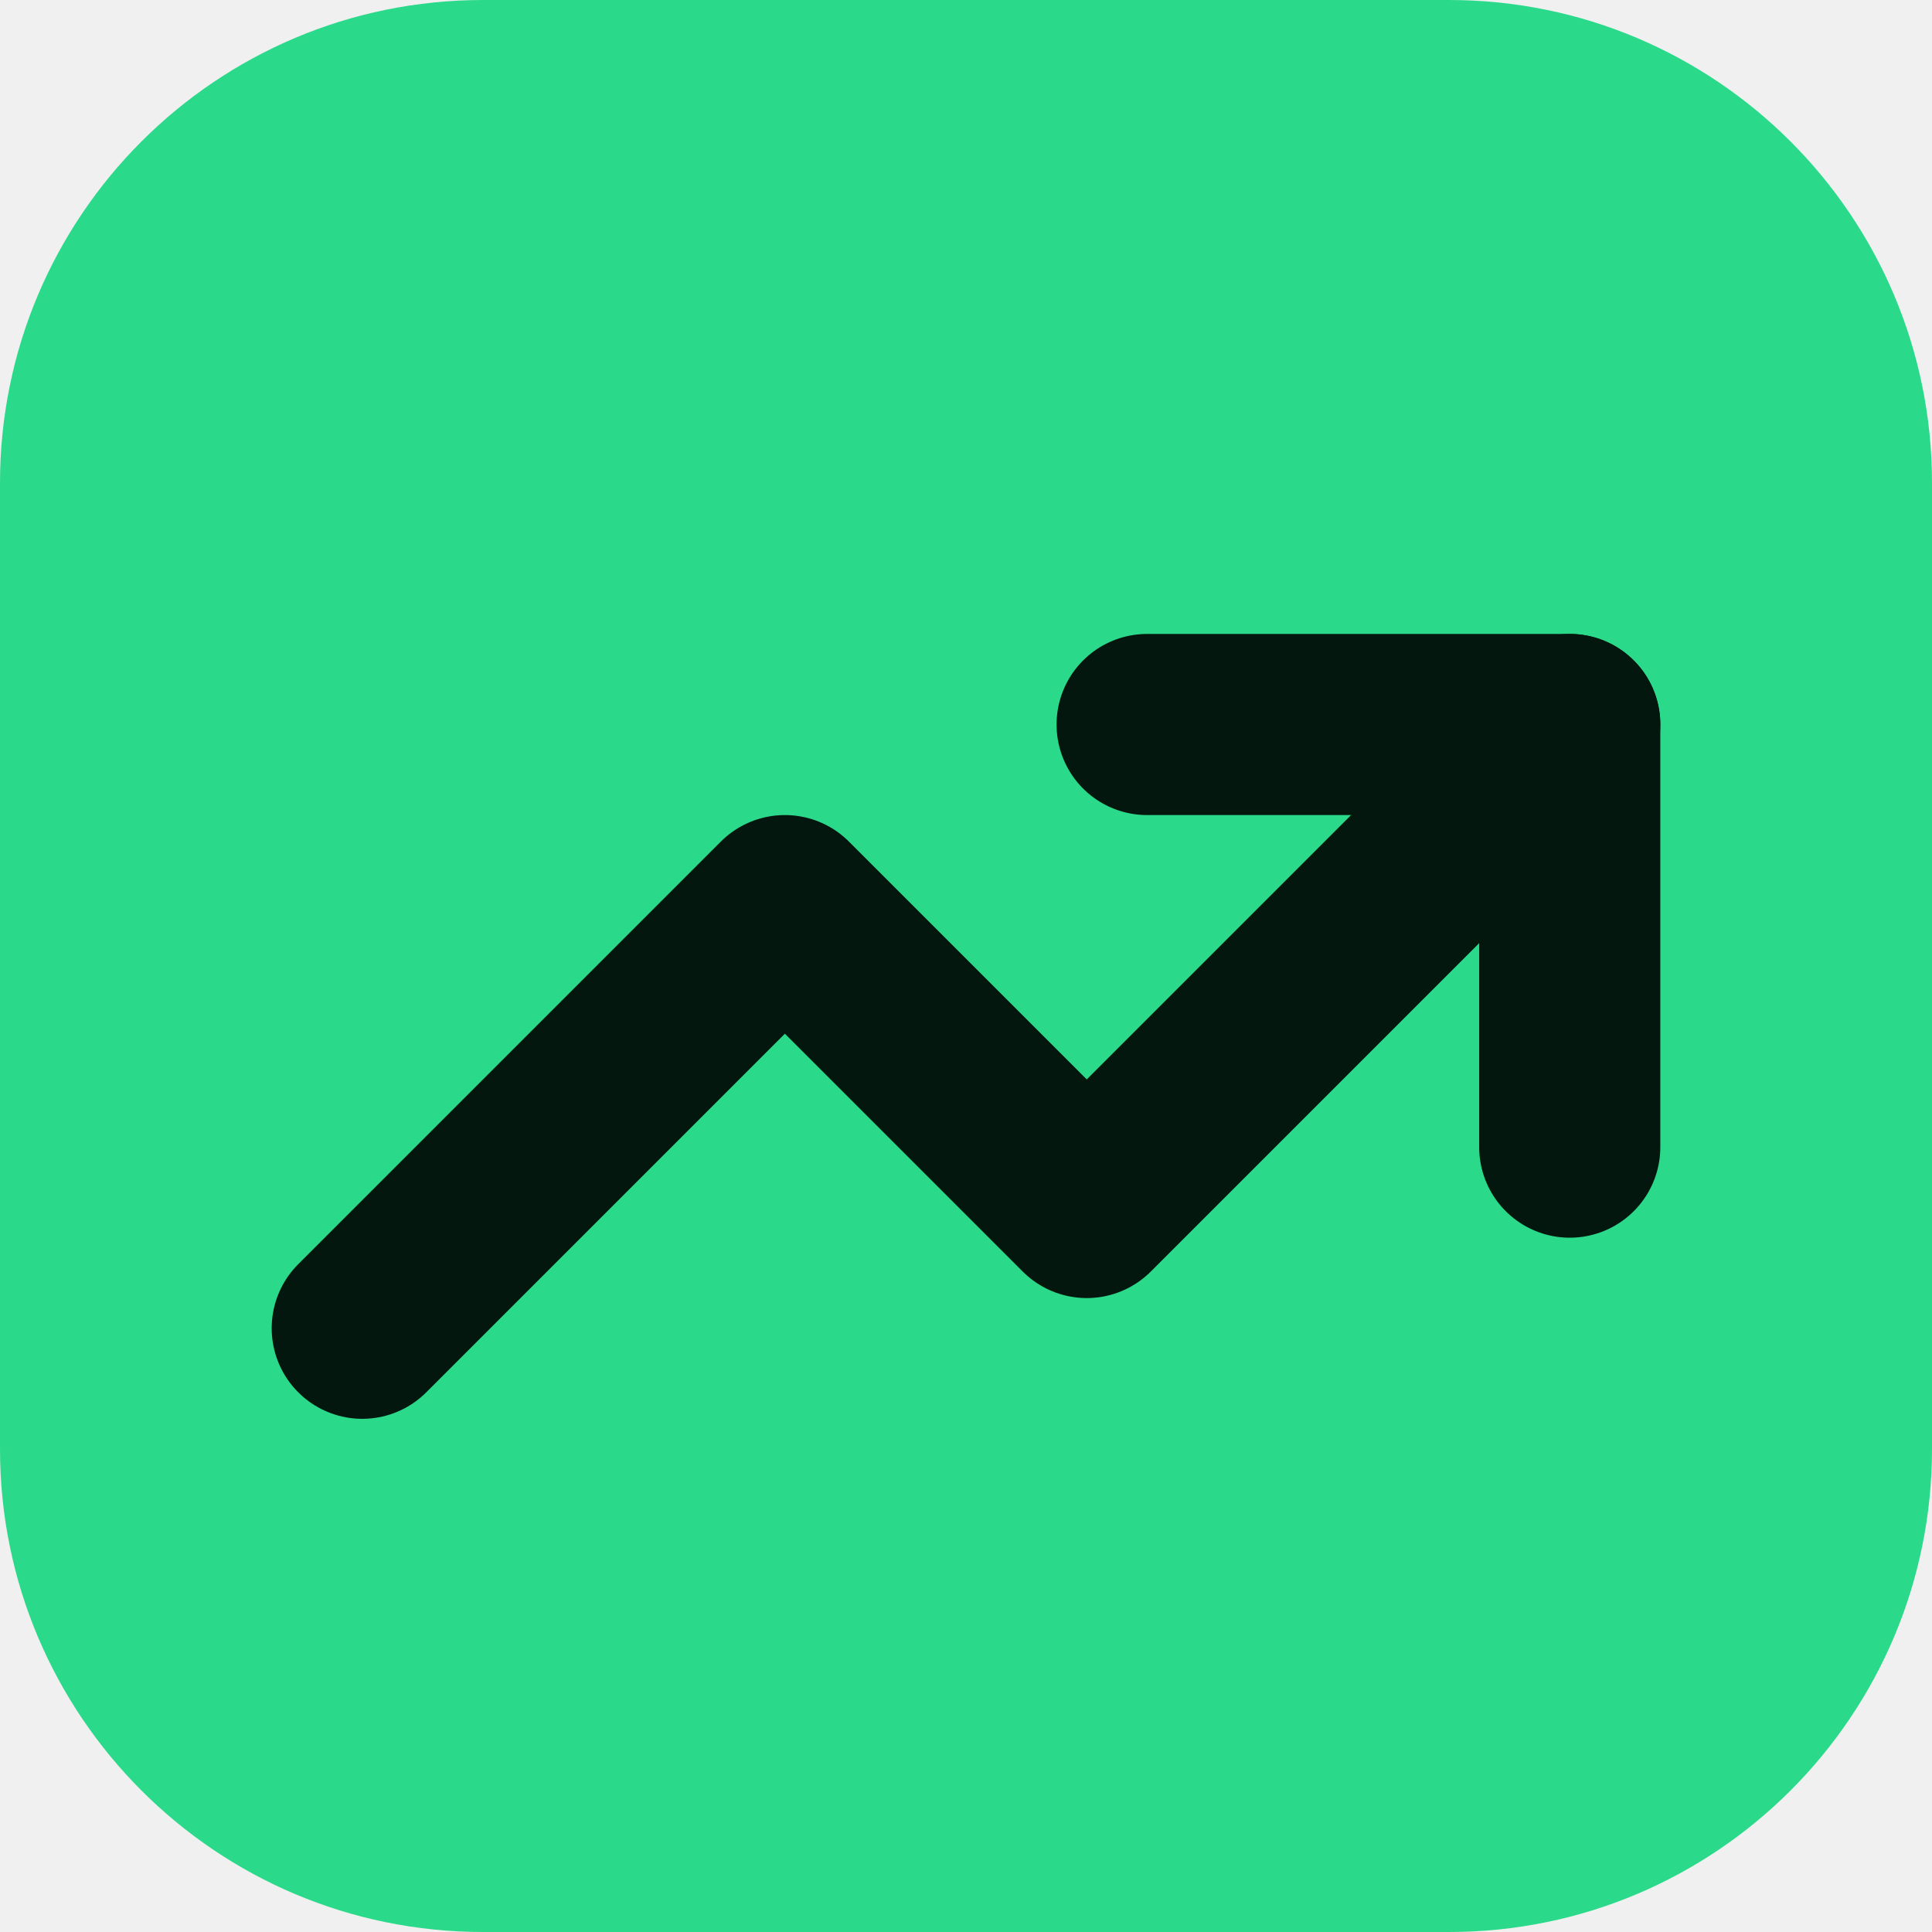
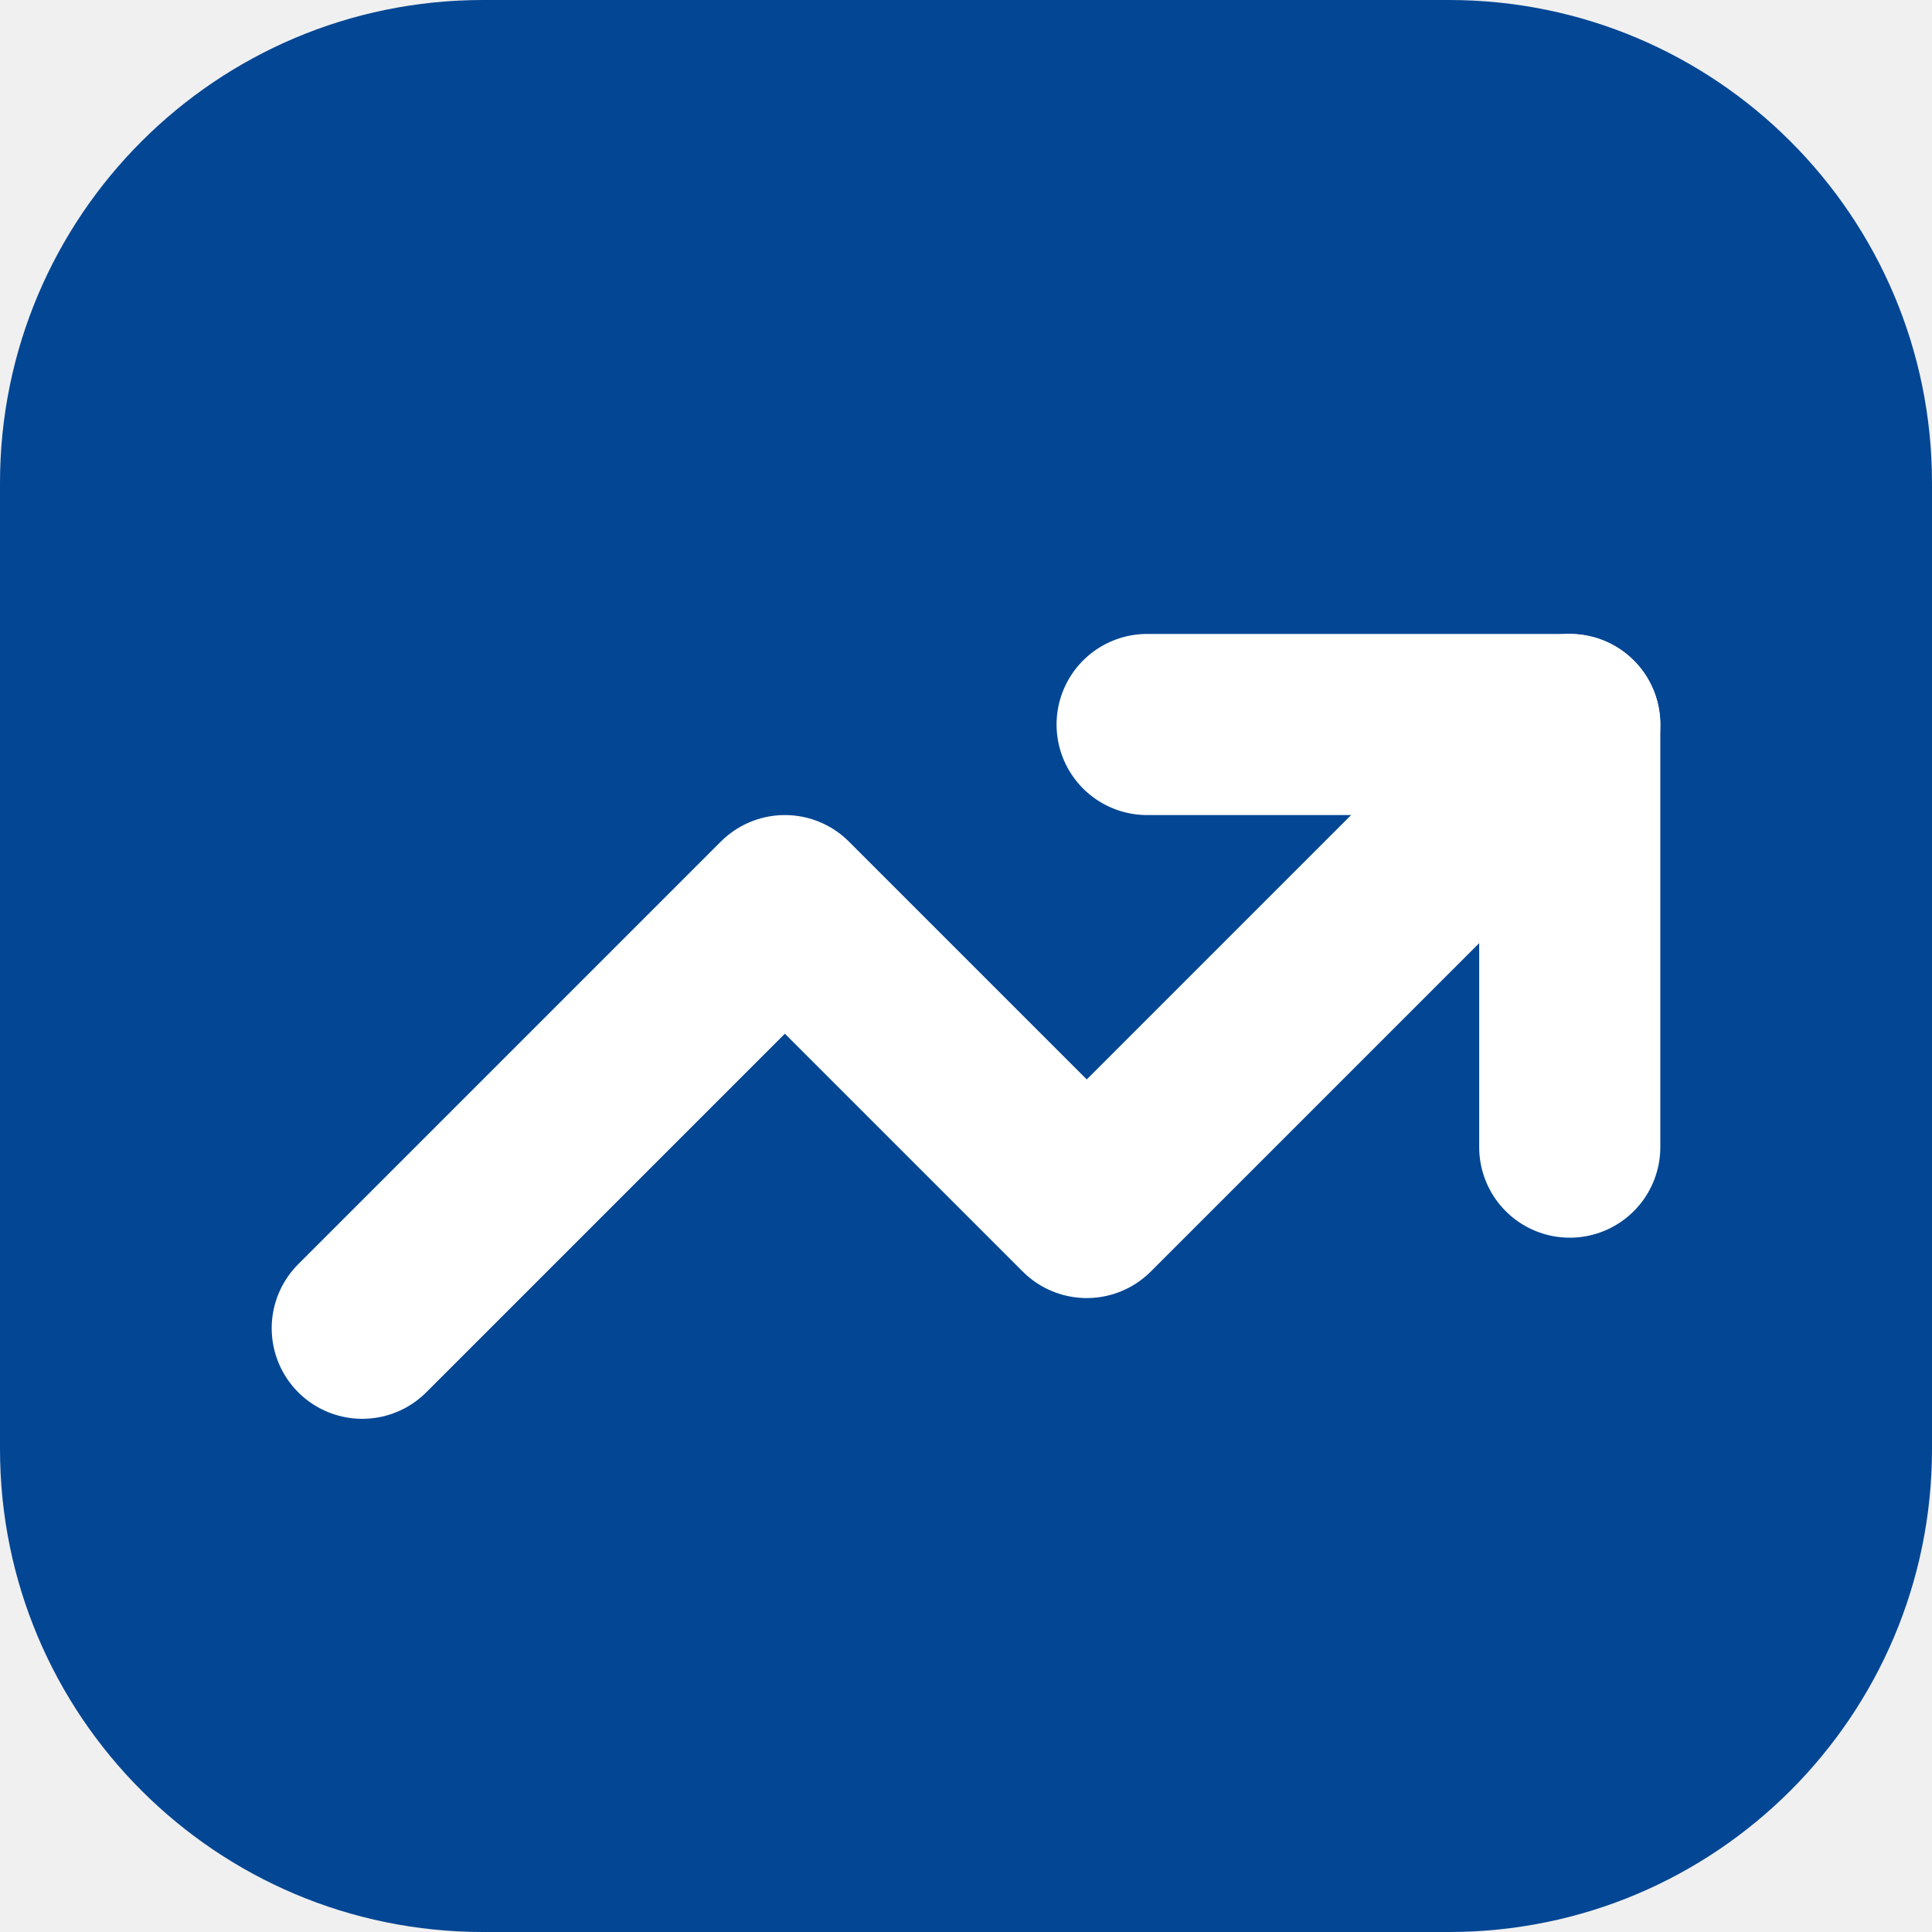
<svg xmlns="http://www.w3.org/2000/svg" viewBox="0 0 32 32">
-   <rect width="32" height="32" rx="8" fill="#2BD98A" />
-   <g fill="none" stroke="#04170E" stroke-width="3" stroke-linecap="round" stroke-linejoin="round">
+   <rect width="32" height="32" rx="8" fill="#034694" />
+   <g fill="none" stroke="#FFFFFF" stroke-width="3" stroke-linecap="round" stroke-linejoin="round">
    <path d="M6 22l7-7 5 5 8-8" />
    <path d="M19 12h7v7" />
  </g>
</svg>
